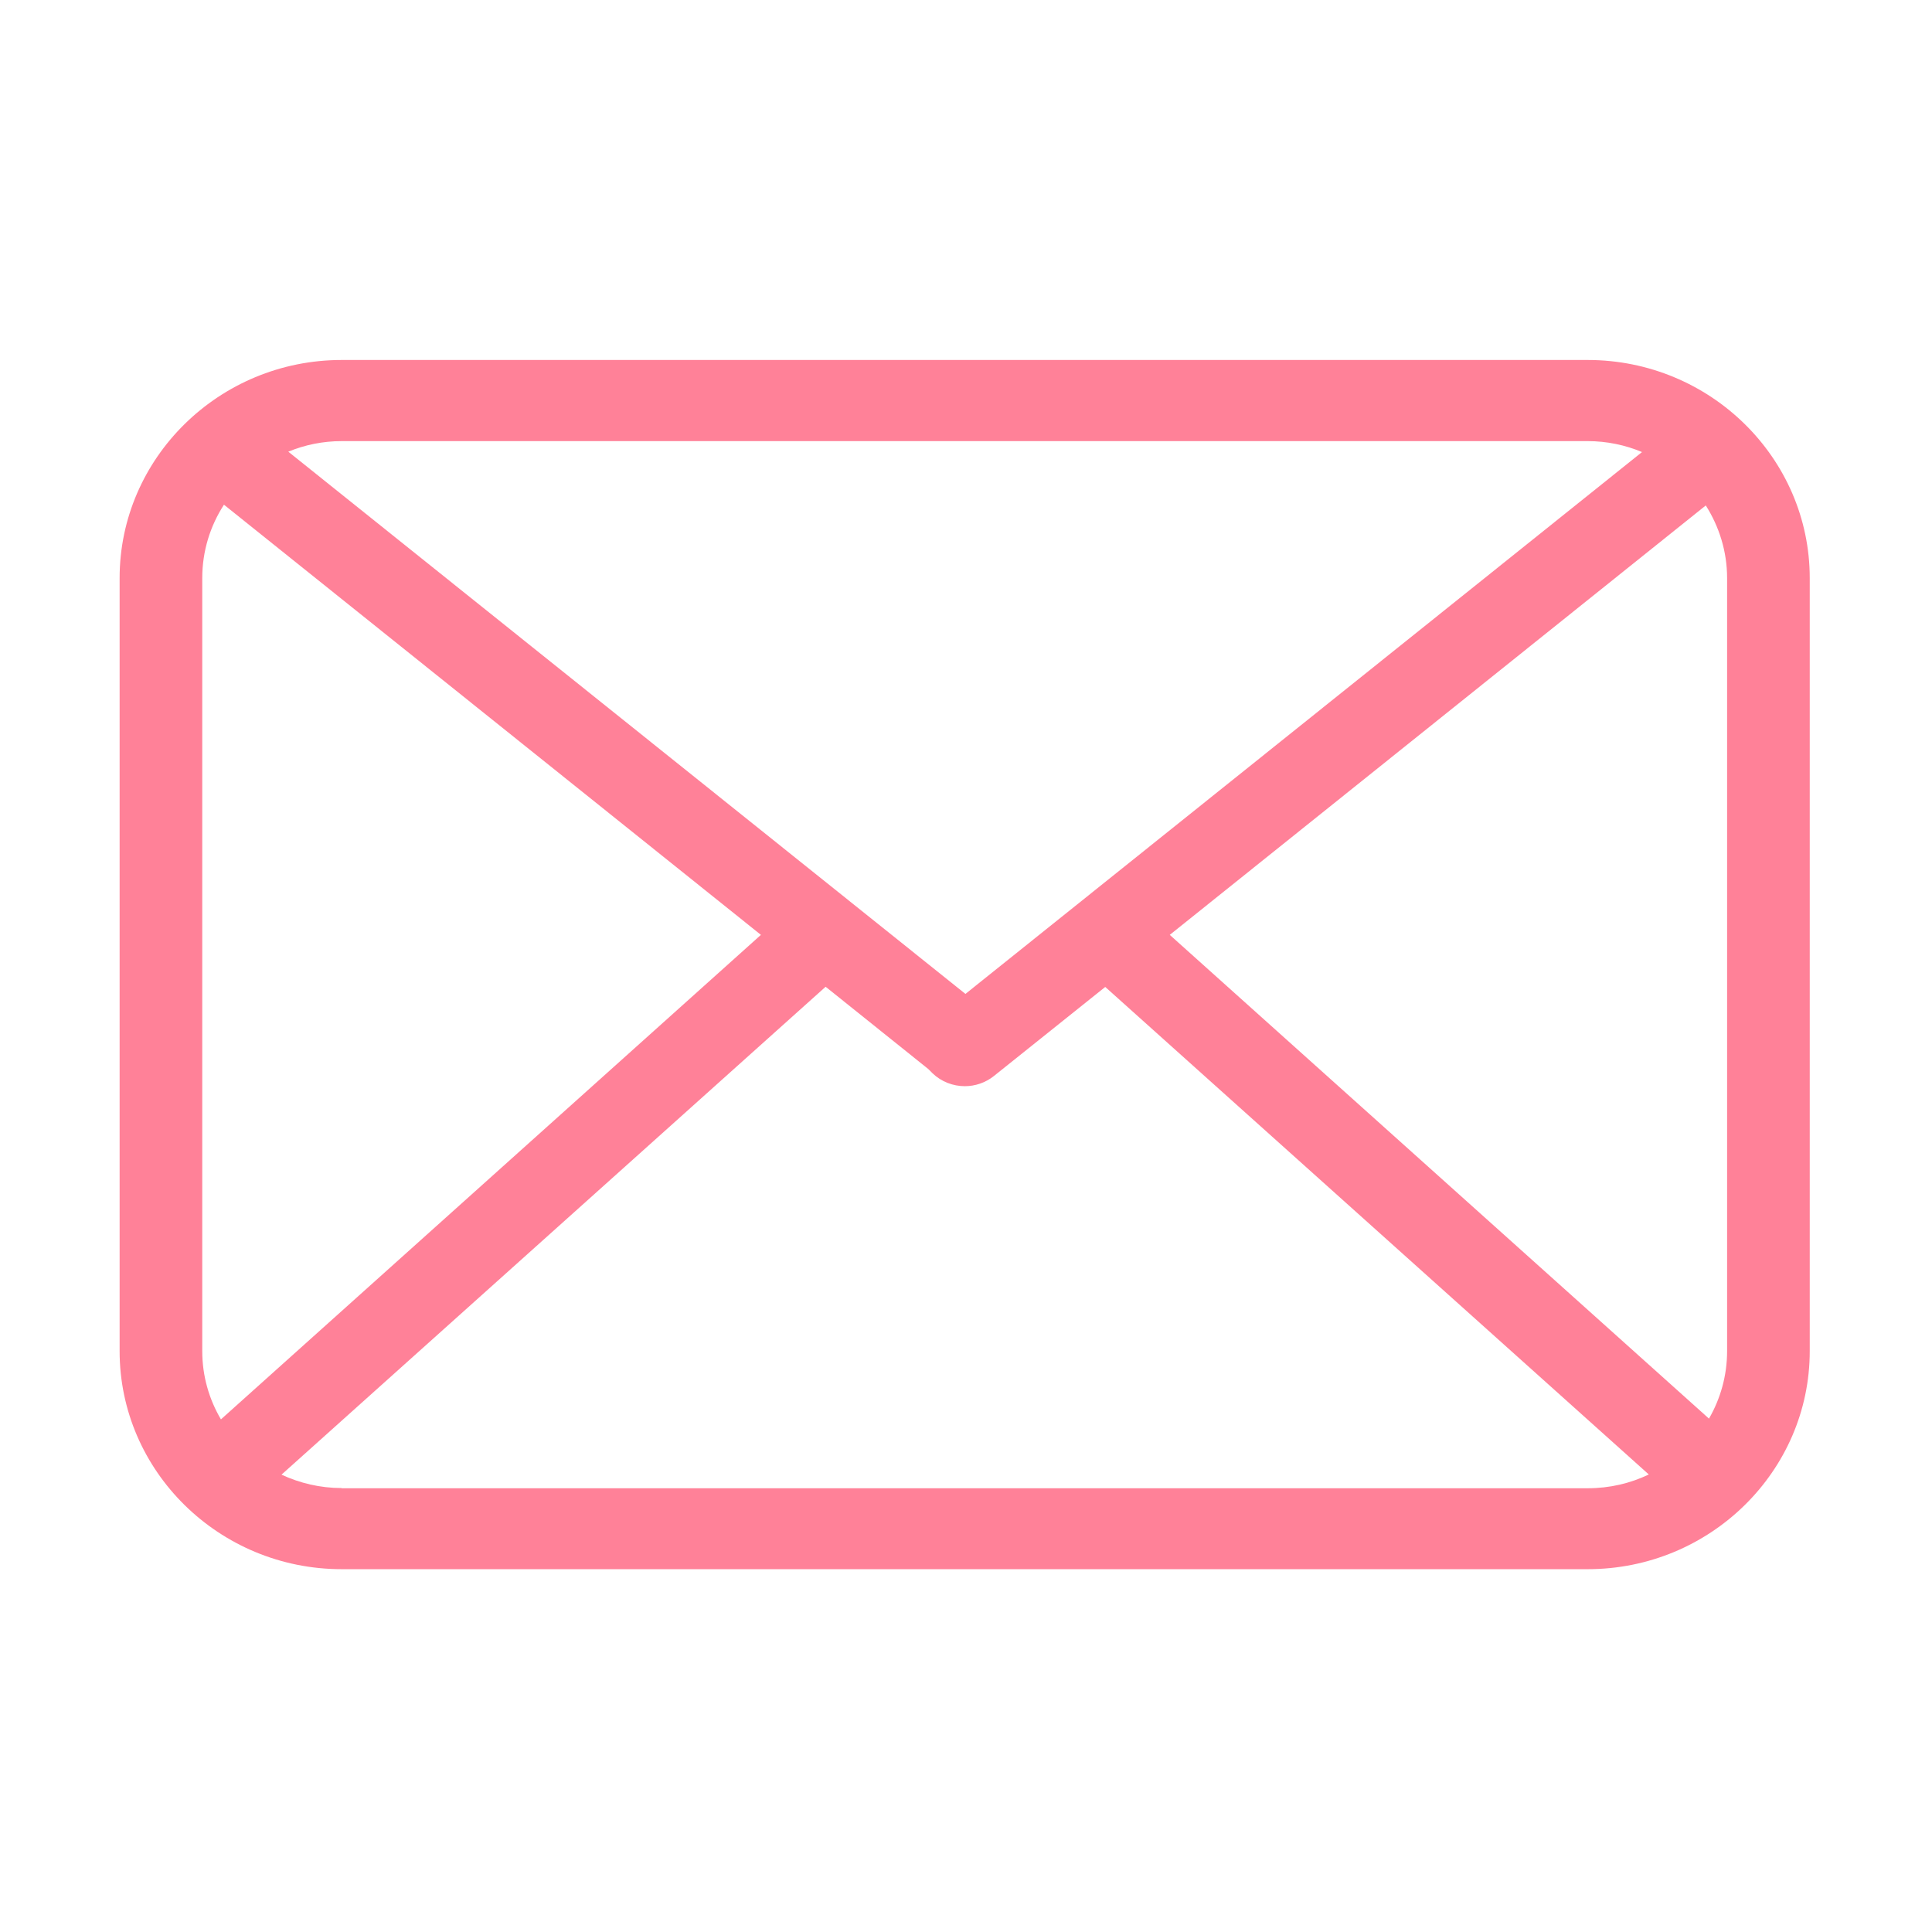
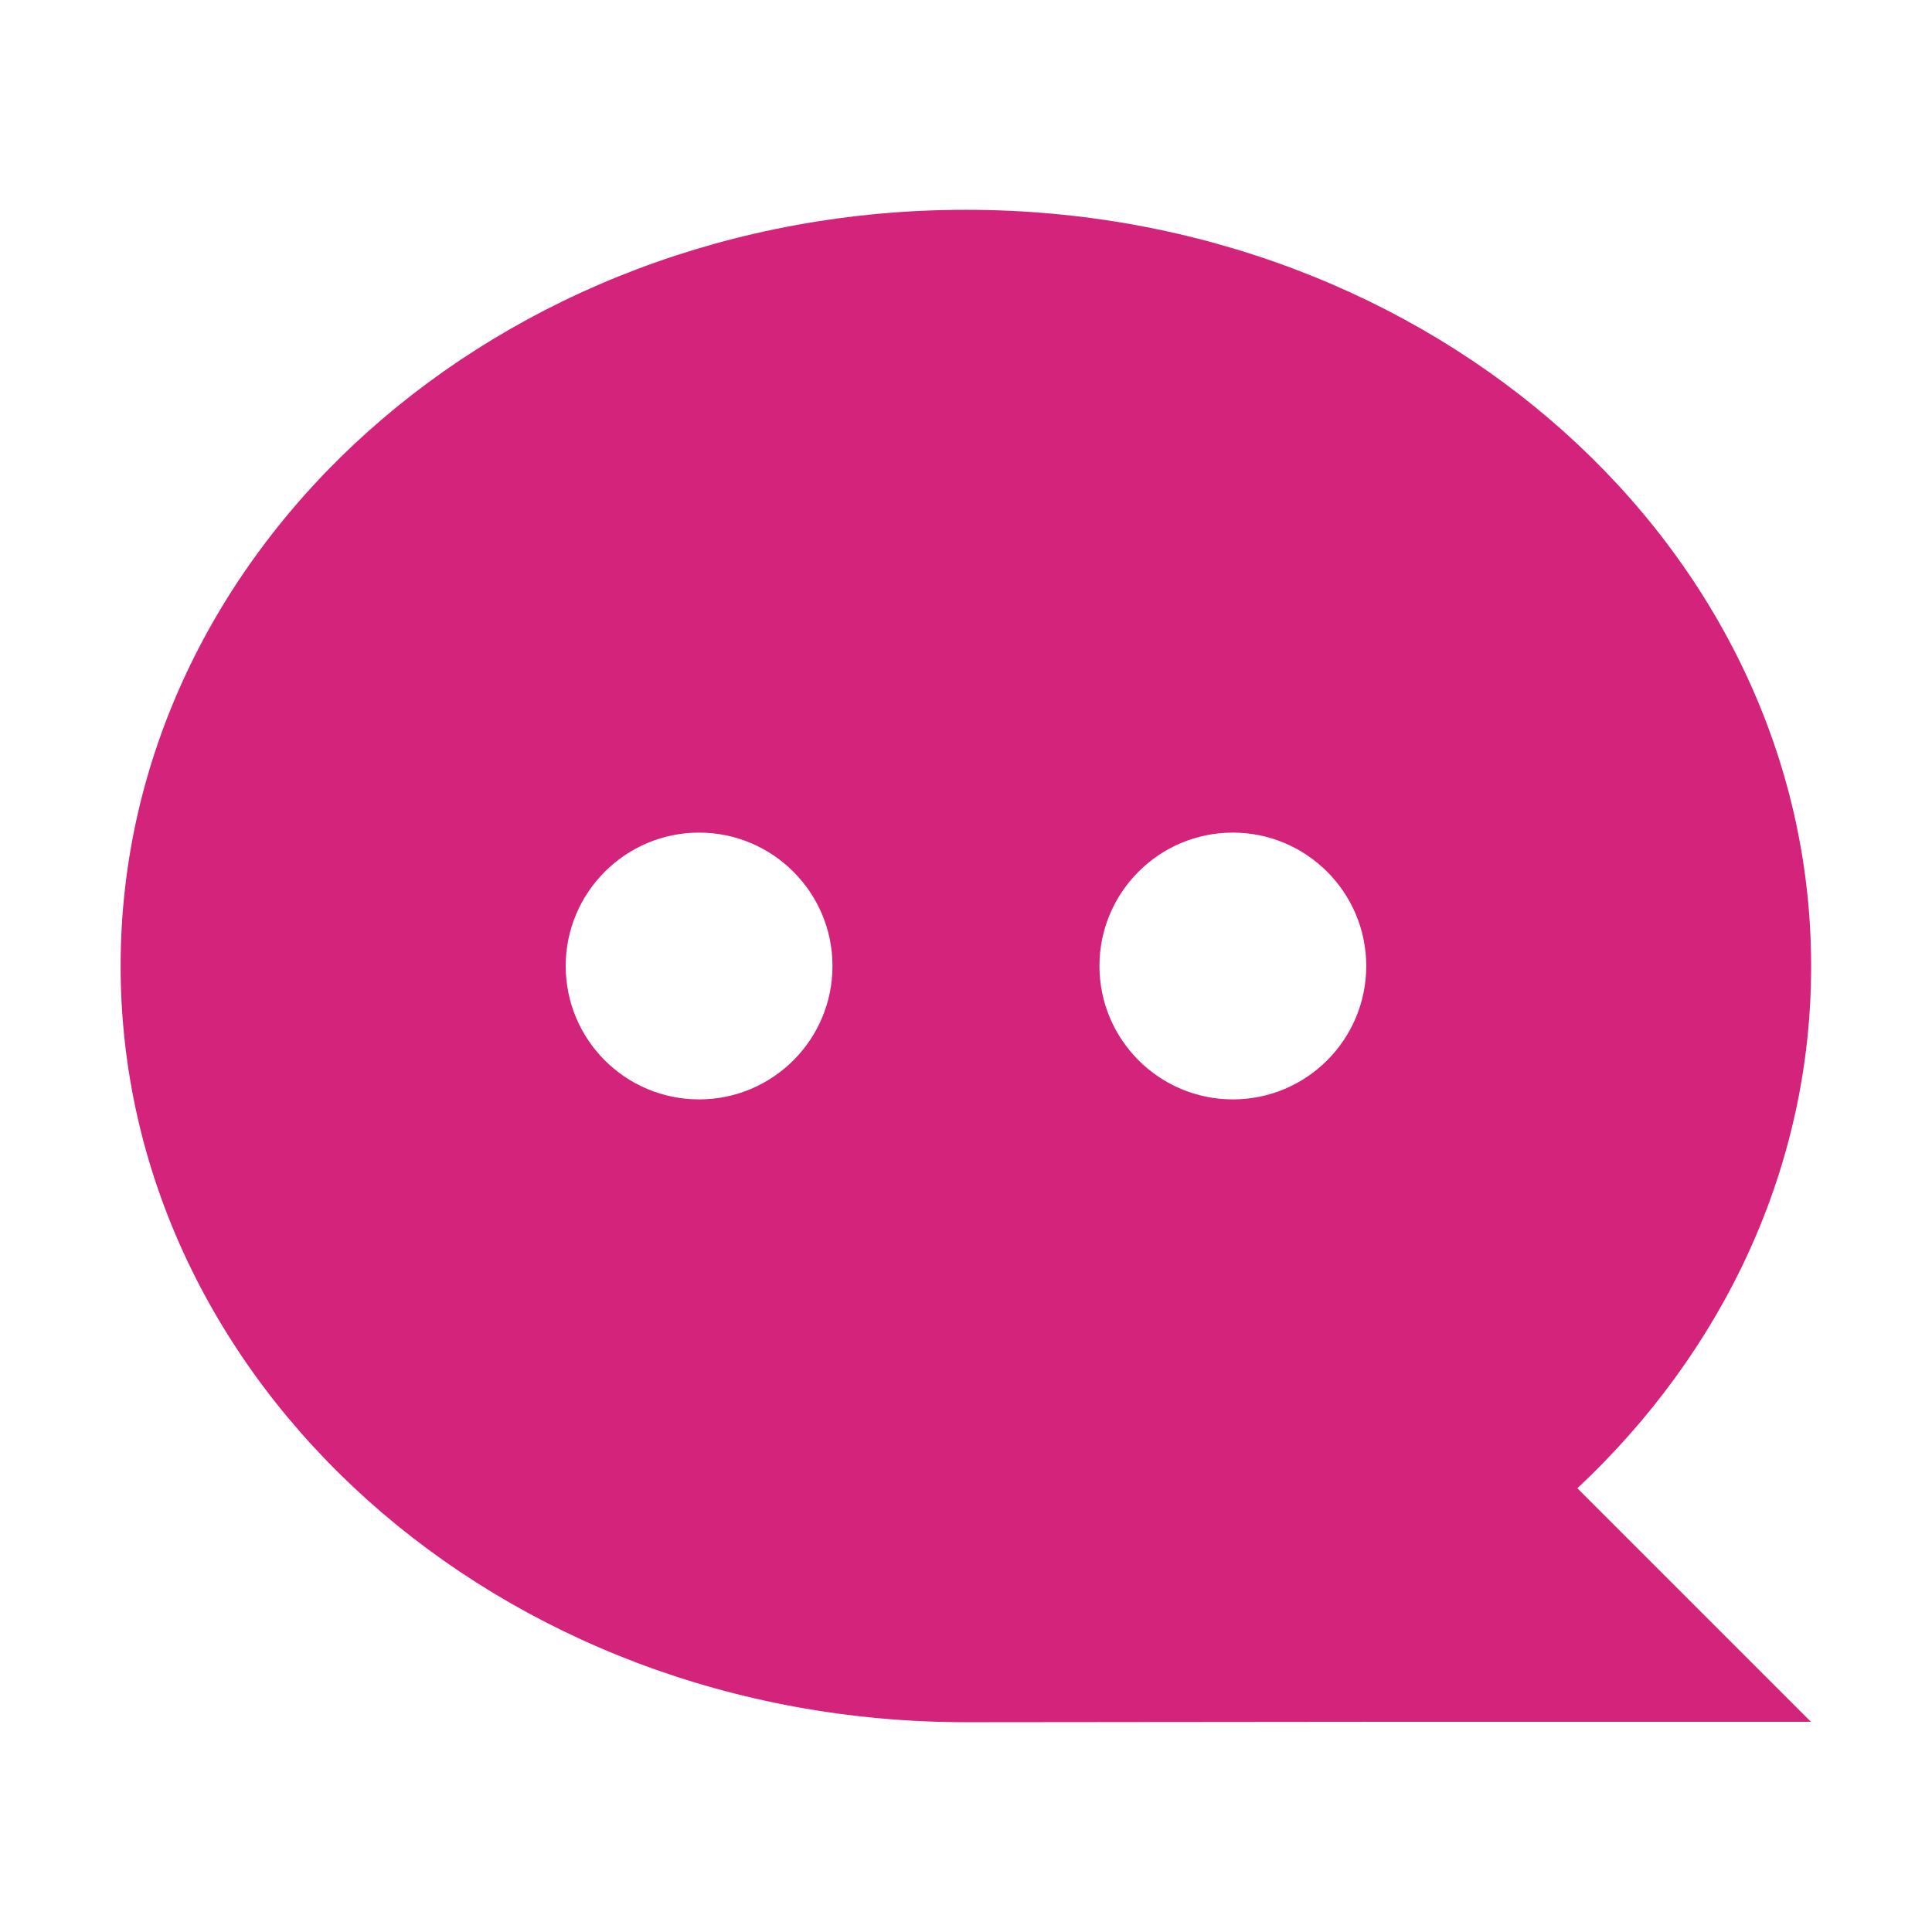
- <svg xmlns="http://www.w3.org/2000/svg" t="1543633667311" class="icon" style="" viewBox="0 0 1024 1024" version="1.1" p-id="6933" width="200" height="200">
+ <svg xmlns="http://www.w3.org/2000/svg" t="1632194892247" class="icon" viewBox="0 0 1024 1024" version="1.1" p-id="4615" width="200" height="200">
  <defs>
    <style type="text/css" />
  </defs>
-   <path d="M841.5 190.8H181.1c-64.9 0-117.7 51.9-117.7 115.6v409.7c0 63.7 52.8 115.6 117.7 115.6h660.4c64.9 0 117.7-51.9 117.7-115.6V306.4c0-63.7-52.8-115.6-117.7-115.6zM620 495.5l284.1-227.6c7.1 11.2 11.3 24.4 11.3 38.5v409.7c0 13-3.5 25.2-9.6 35.8L620 495.5z m221.5-261.7c10.2 0 20 2.1 28.8 5.8L511.7 526.8 152.8 239.4c8.7-3.6 18.3-5.6 28.3-5.6h660.4zM117.1 752.3c-6.3-10.7-9.9-23-9.9-36.2V306.4c0-14.3 4.2-27.6 11.5-38.9l284.6 228-286.2 256.8z m64 36.4c-11.4 0-22.2-2.6-31.9-7.1L437.6 523l54.4 43.6 1.1 1.1 1.2 1.2c4.7 4.5 10.9 6.8 17.1 6.8 5.4 0 10.9-1.8 15.4-5.4l59-47.2 288.1 258.4c-9.8 4.7-20.7 7.3-32.3 7.3H181.1z" p-id="6934" fill="#ff8198" />
+   <path d="M836.033 788.8l6 6 117.8 117.8h-235.6l-206.5 0.2h-5.8c-247.4 0-448-179.5-448-400.8s200.6-400.8 448-400.8 448 179.5 448 400.8c0.1 107.4-47.1 204.9-123.9 276.8z m-182.6-206.1c39.1 0 70.7-31.7 70.7-70.7s-31.7-70.7-70.7-70.7c-39.1 0-70.7 31.7-70.7 70.7s31.7 70.7 70.7 70.7z m-282.9 0c39.1 0 70.7-31.7 70.7-70.7s-31.7-70.7-70.7-70.7-70.7 31.7-70.7 70.7 31.6 70.7 70.7 70.7z" fill="#D4237A" p-id="4616" />
</svg>
